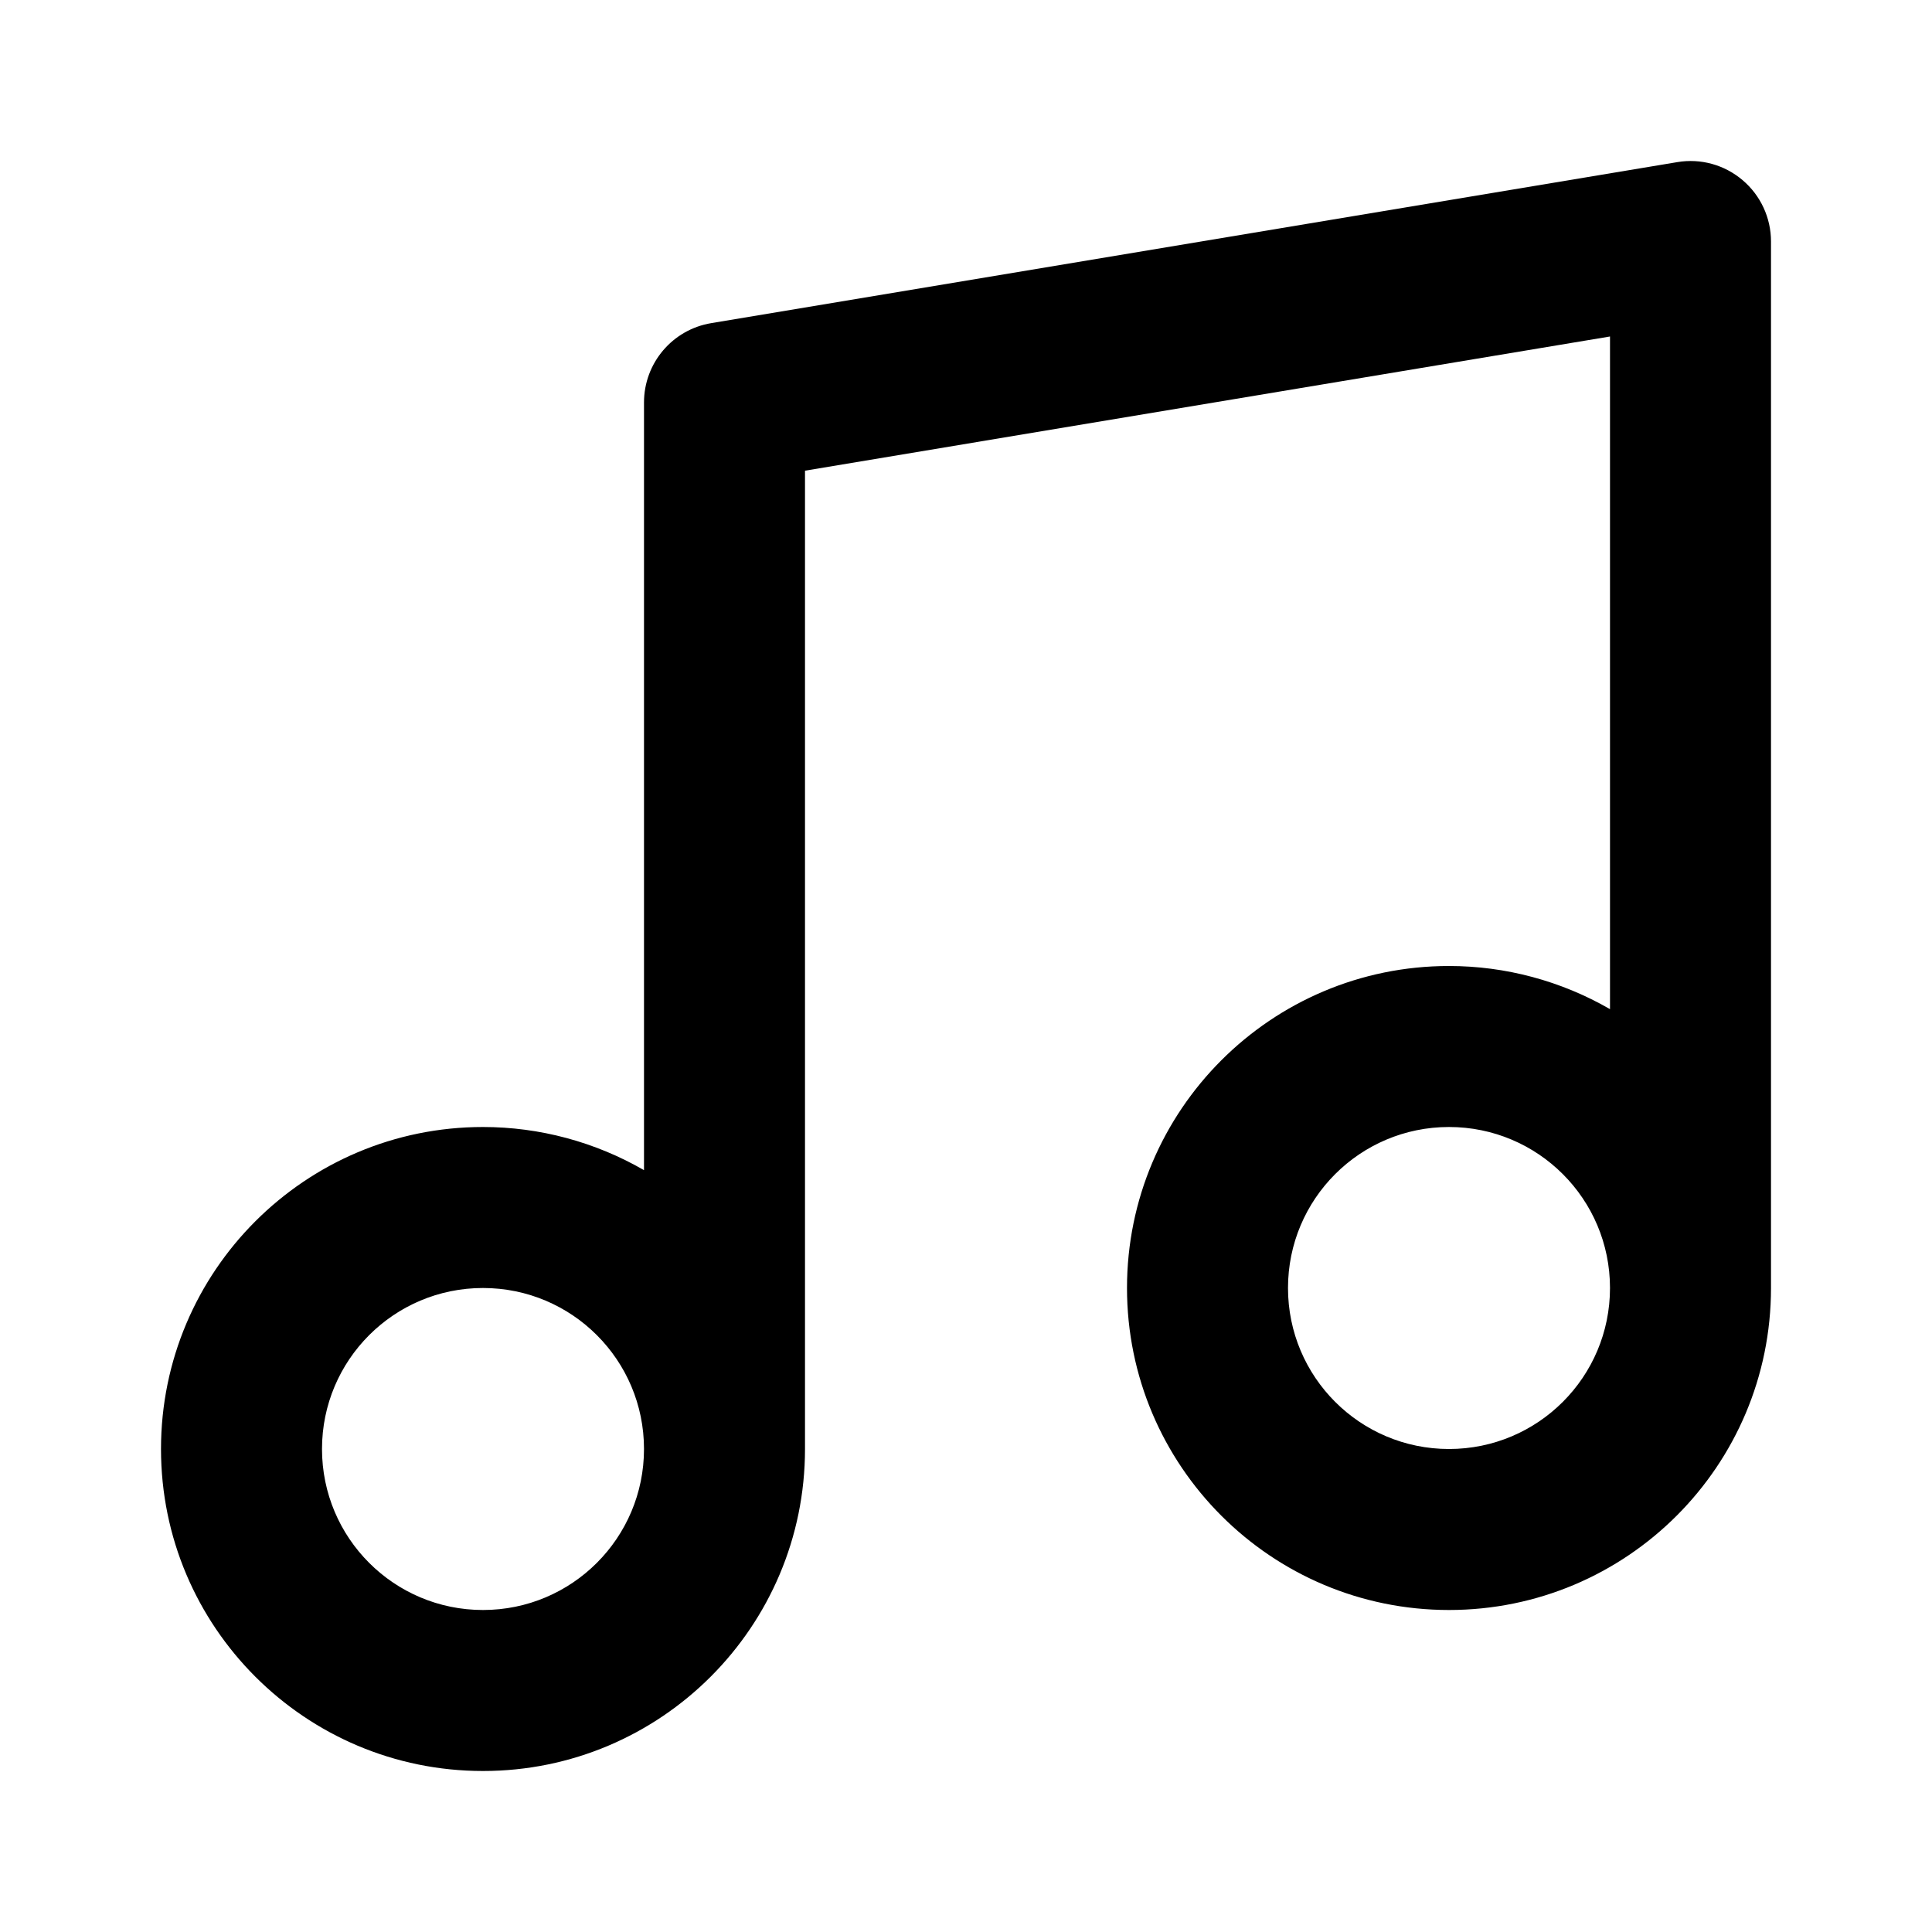
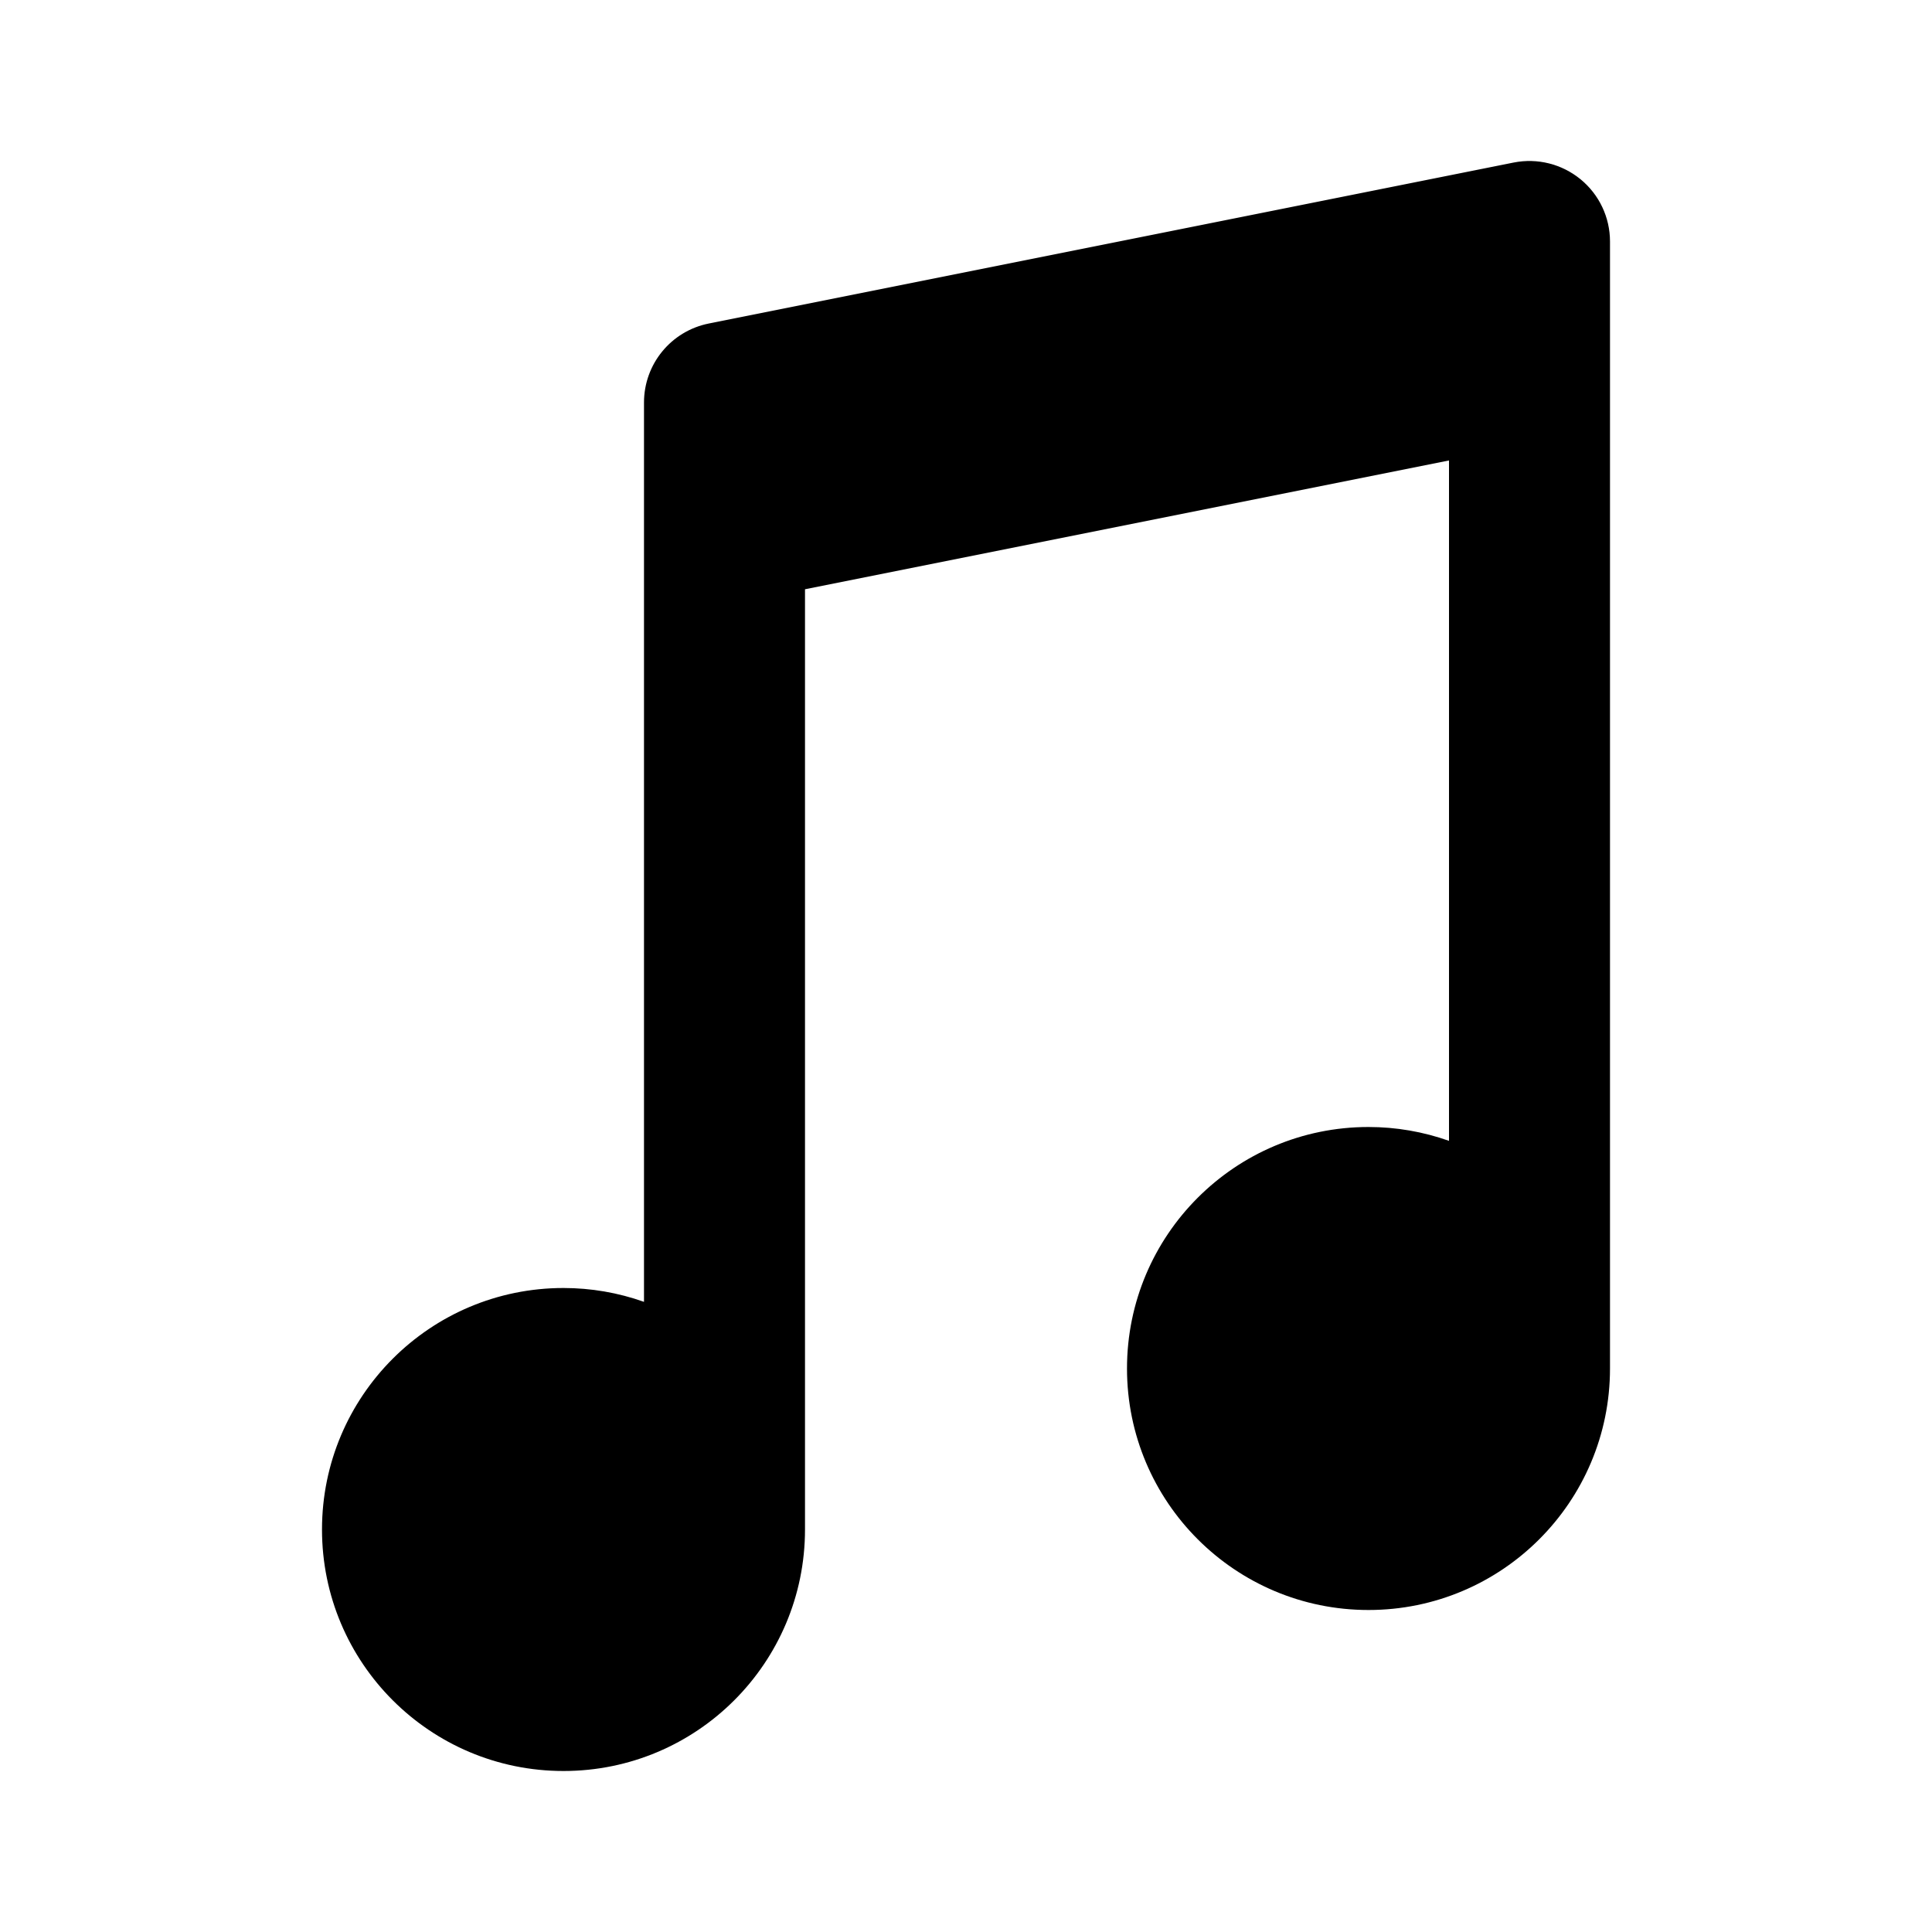
<svg xmlns="http://www.w3.org/2000/svg" viewBox="0 0 24 24" width="24" height="24">
-   <path fill="currentColor" d="M6 16C4.895 16 4 16.895 4 18C4 19.105 4.895 20 6 20C7.105 20 8 19.105 8 18C8 16.895 7.105 16 6 16ZM20.836 2.014C21.126 1.965 21.422 2.047 21.646 2.237C21.871 2.427 22 2.706 22 3V16C22 18.209 20.209 20 18 20C15.791 20 14 18.209 14 16C14 13.791 15.791 12 18 12C18.702 12 19.392 12.185 20 12.536V4.18L10 5.847V18C10 20.209 8.209 22 6 22C3.791 22 2 20.209 2 18C2 15.791 3.791 14 6 14C6.702 14 7.392 14.185 8 14.536V5C8 4.511 8.353 4.094 8.836 4.014L20.836 2.014ZM18 14C16.895 14 16 14.895 16 16C16 17.105 16.895 18 18 18C19.105 18 20 17.105 20 16C20 14.895 19.105 14 18 14Z" />
+   <path fill="currentColor" d="M18.804 2.019C19.098 1.961 19.402 2.037 19.634 2.227C19.866 2.417 20 2.7 20 3V17C20 18.657 18.657 20 17 20C15.343 20 14 18.657 14 17C14 15.343 15.343 14 17 14C17.341 14 17.679 14.058 18 14.172V5.72L10 7.32V19C10 20.657 8.657 22 7 22C5.343 22 4 20.657 4 19C4 17.343 5.343 16 7 16C7.341 16 7.679 16.058 8 16.172V5C8 4.523 8.336 4.113 8.804 4.019L18.804 2.019Z" />
</svg>
